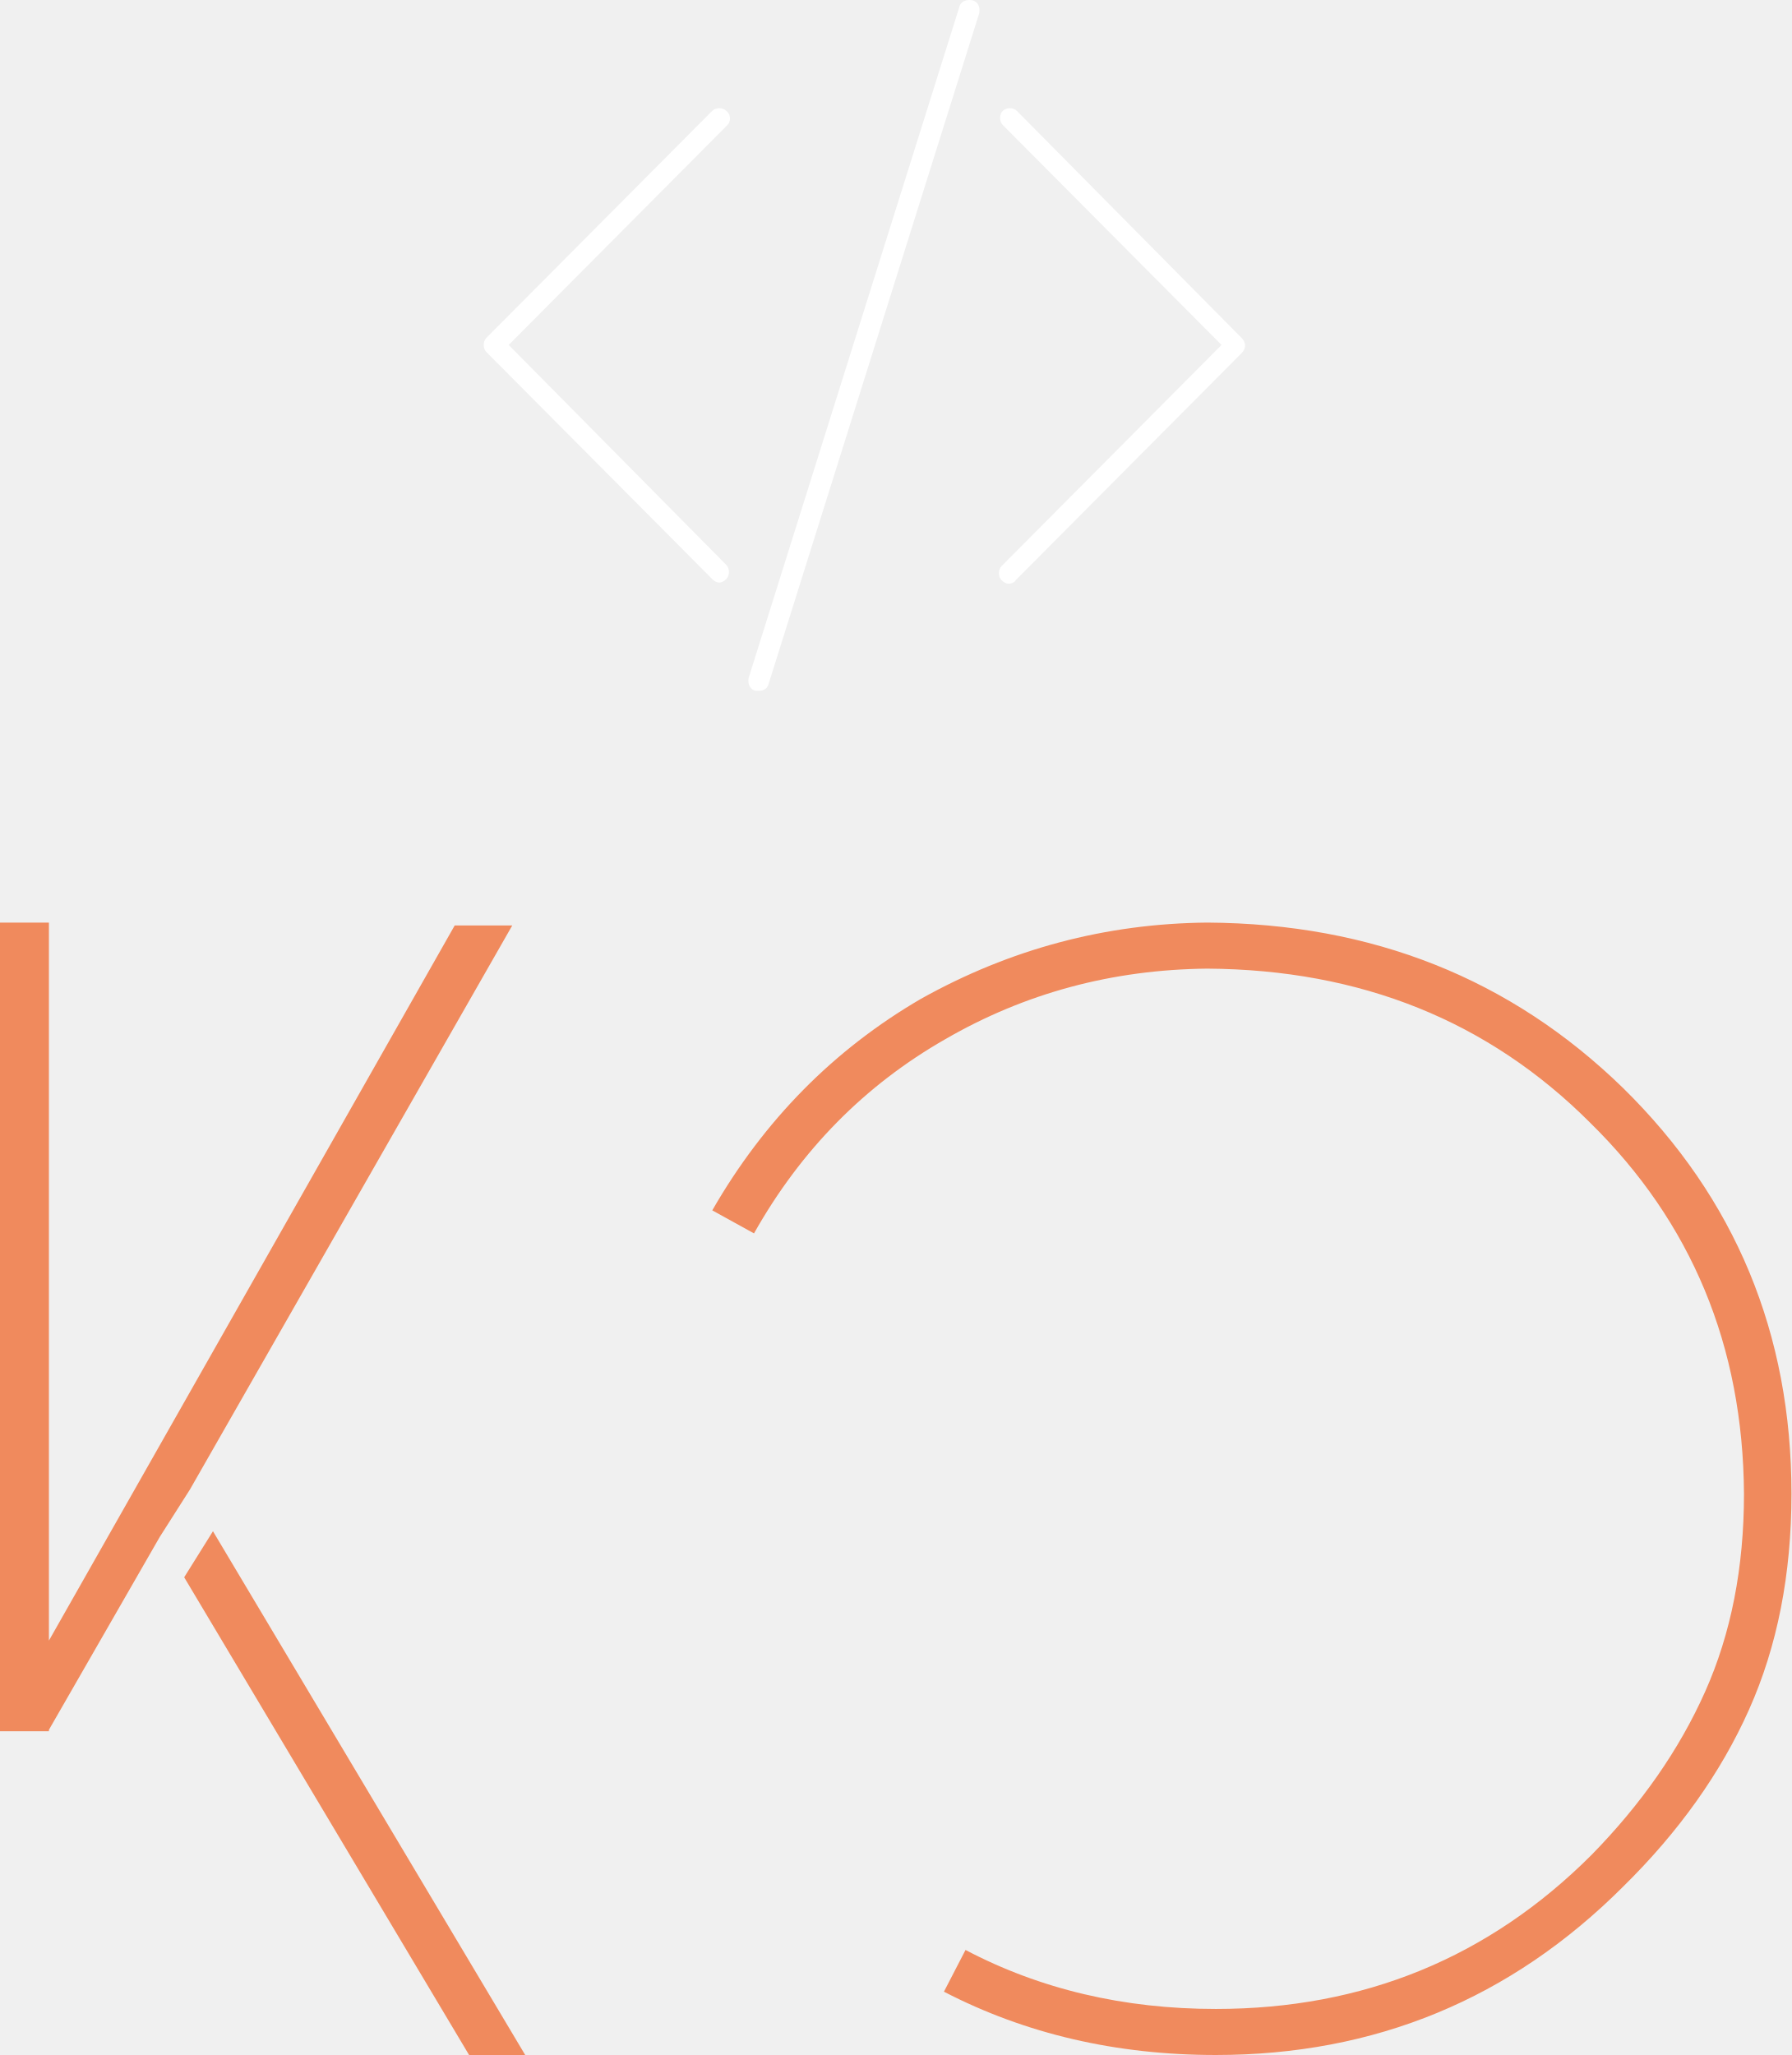
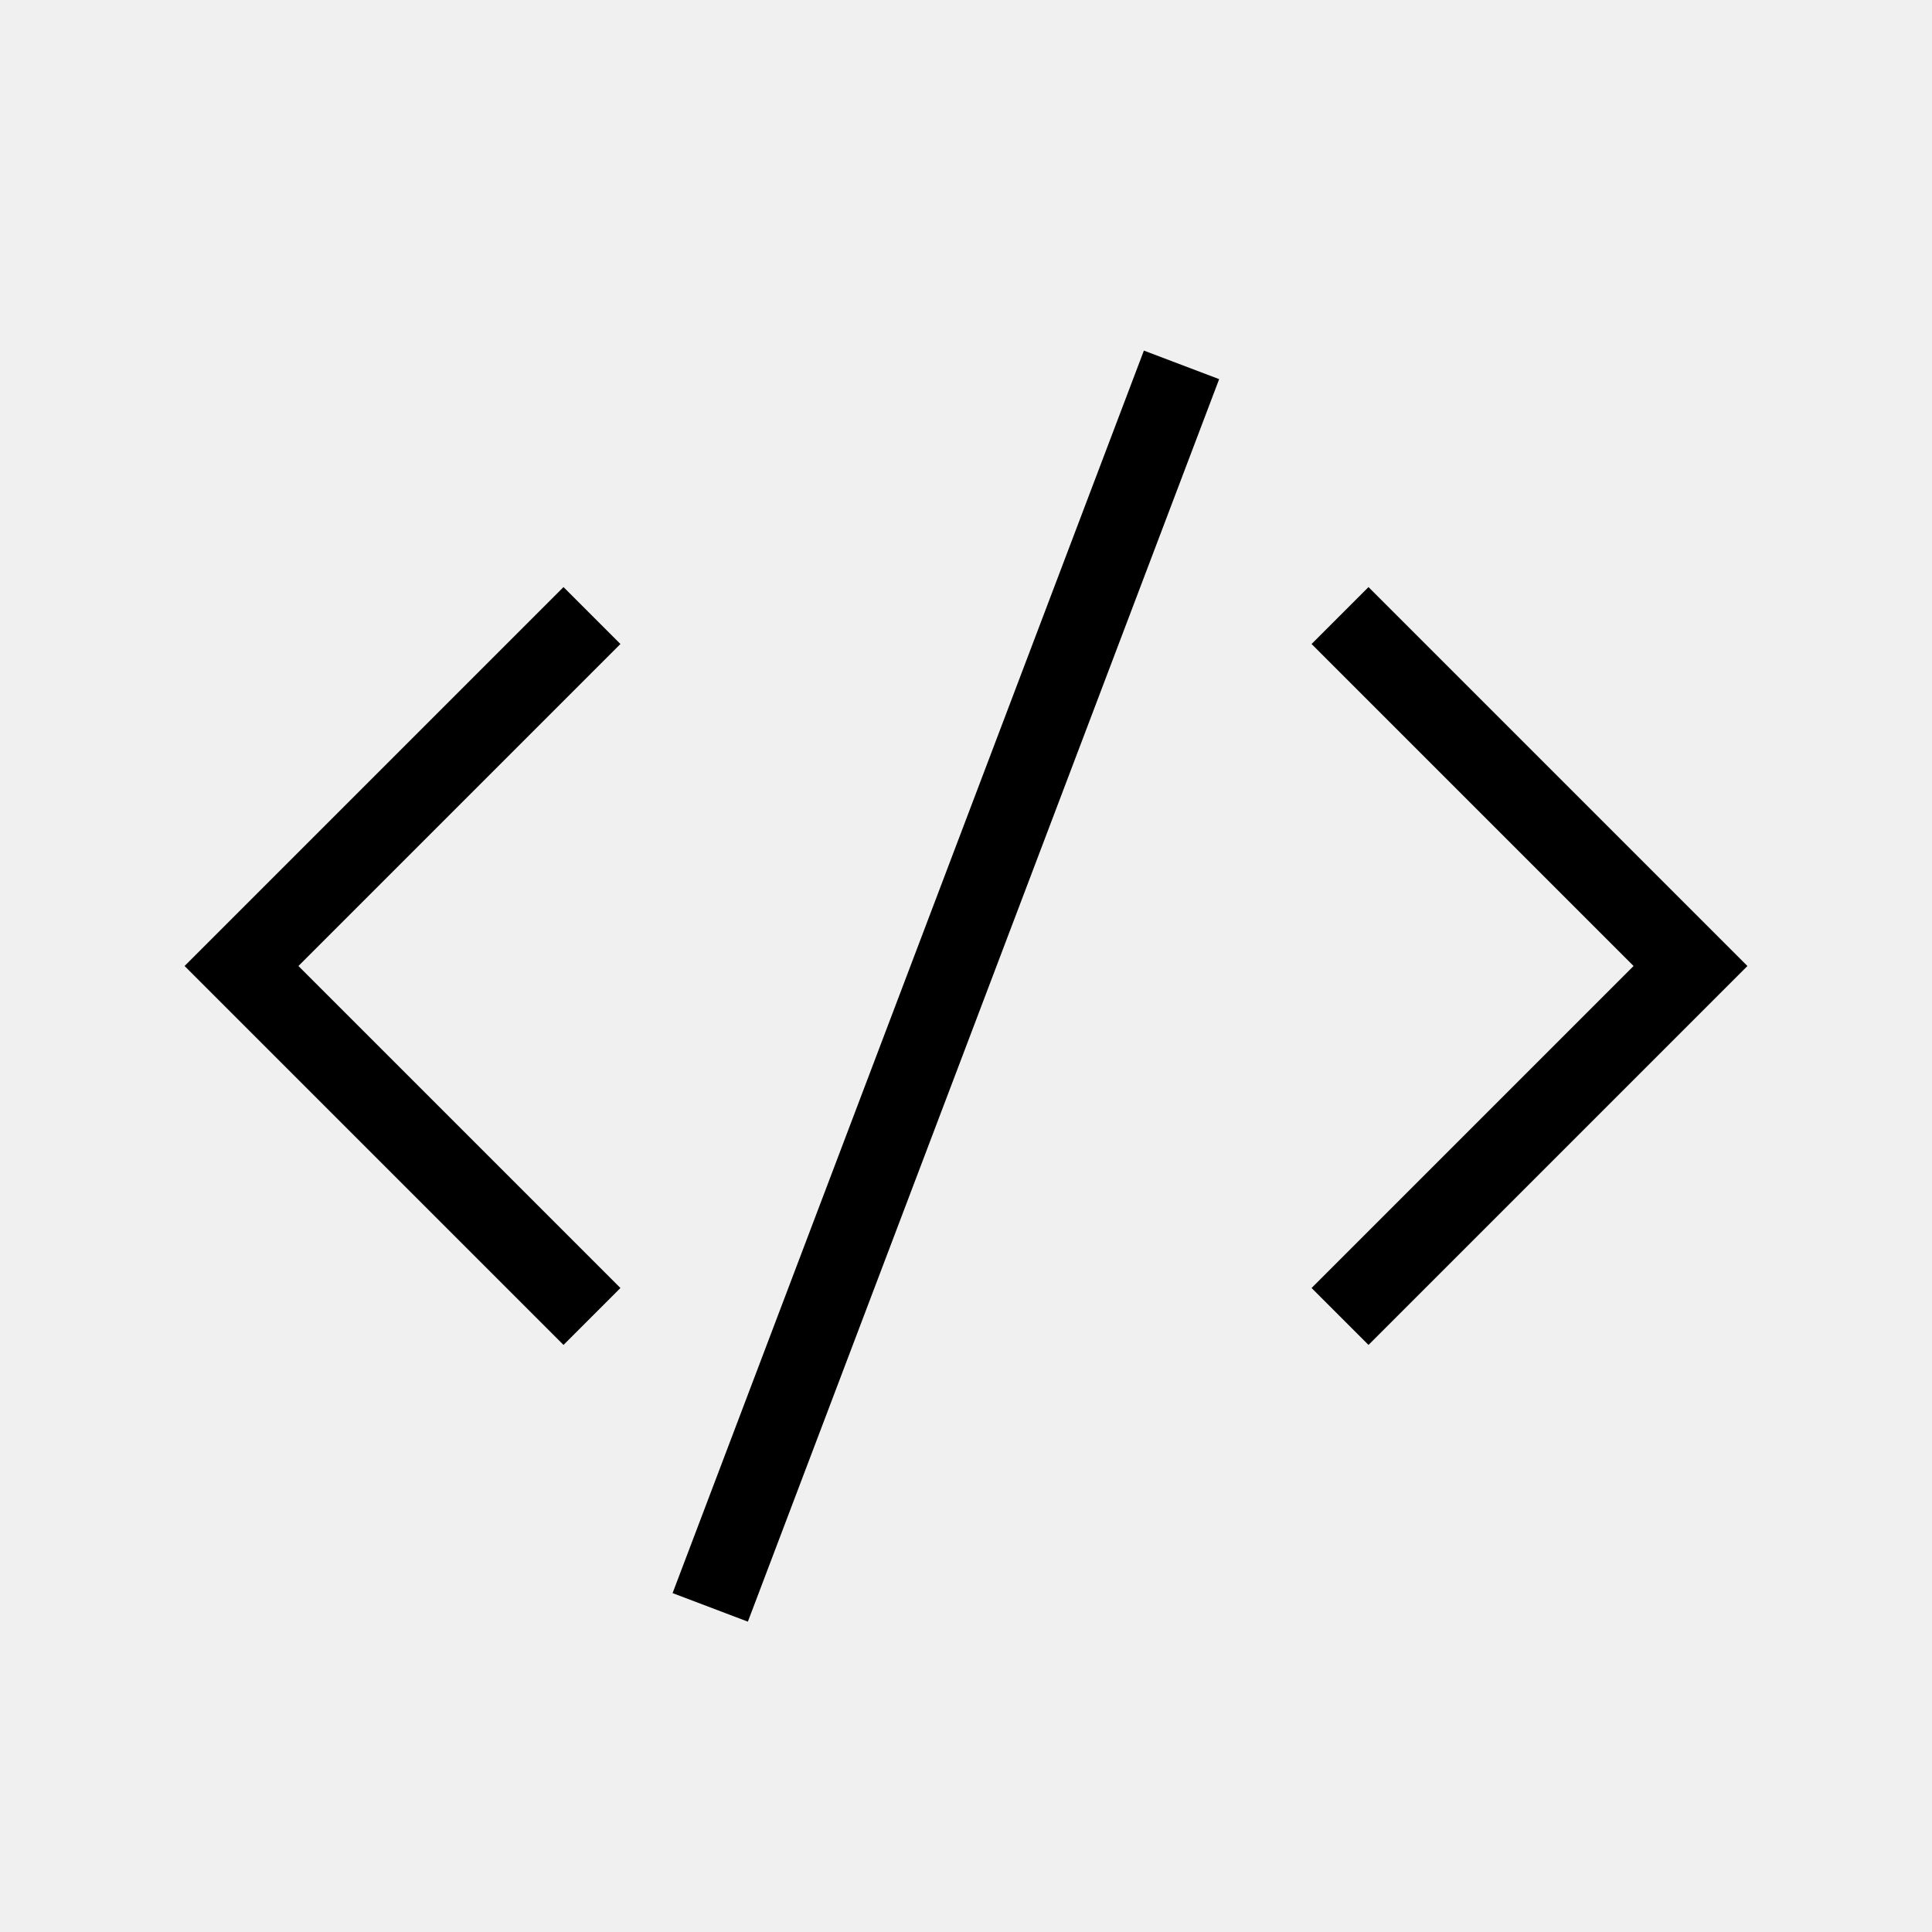
- <svg xmlns="http://www.w3.org/2000/svg" width="201.372" height="231" viewBox="0 -6 200 229.426">
-   <defs id="SvgjsDefs3358" />
-   <g id="SvgjsG3359" featurekey="tOsHRK-0" transform="matrix(1.313248,0,0,1.313248,30.00038,-34.72731)" fill="#ffffff">
-     <g>
-       <path fill="#ffffff" d="M82.7,50.6L63.6,31.3c-0.3-0.3-0.9-0.3-1.2,0c-0.3,0.3-0.3,0.9,0,1.2l18.6,18.7L62.3,70   c-0.3,0.3-0.3,0.9,0,1.2c0.2,0.2,0.4,0.3,0.6,0.3c0.2,0,0.5-0.1,0.6-0.3l19.2-19.3C83.1,51.5,83.1,51,82.7,50.6z" />
-       <path fill="#ffffff" d="M38.9,31.3c-0.3-0.3-0.9-0.3-1.2,0L18.5,50.6c-0.3,0.3-0.3,0.9,0,1.2l19.2,19.3c0.2,0.2,0.4,0.3,0.6,0.3   c0.2,0,0.4-0.1,0.6-0.3c0.3-0.3,0.3-0.9,0-1.2L20.4,51.2l18.6-18.7C39.3,32.2,39.3,31.6,38.9,31.3z" />
-       <path fill="#ffffff" d="M59.8,21.9c-0.5-0.1-1,0.1-1.1,0.6L40.8,79.5c-0.1,0.5,0.1,1,0.6,1.1c0.1,0,0.2,0,0.3,0   c0.4,0,0.7-0.2,0.8-0.6L60.4,23C60.5,22.5,60.3,22,59.8,21.9z" />
-     </g>
-   </g>
-   <g id="SvgjsG3360" featurekey="dVtZHI-0" transform="matrix(8.032129,0,0,8.032129,0.000001436257,62.78313)" fill="#f08a5d">
-     <path d="M2.56 13.36 l3.96 6.64 l0.78 0 l-4.34 -7.28 z M2.64 12.14 l4.48 -7.84 l-0.8 0 l-5.64 9.94 l0 -9.98 l-0.68 0 l0 11.24 l0.68 0 l0 -0.02 l1.54 -2.68 z M16.9 20 c2.213 0 4.1 -0.78 5.66 -2.34 c0.773 -0.76 1.357 -1.58 1.75 -2.46 s0.59 -1.88 0.59 -3 c0 -2.227 -0.78 -4.107 -2.34 -5.64 c-1.56 -1.52 -3.487 -2.287 -5.78 -2.3 c-1.413 0.013 -2.74 0.367 -3.98 1.06 c-1.213 0.707 -2.18 1.687 -2.9 2.94 l0.58 0.32 c0.653 -1.16 1.54 -2.06 2.66 -2.7 c1.107 -0.64 2.32 -0.967 3.64 -0.98 c2.133 0.013 3.907 0.727 5.32 2.14 c1.413 1.387 2.127 3.107 2.14 5.16 c0 1.027 -0.18 1.943 -0.54 2.75 s-0.887 1.563 -1.58 2.27 c-1.427 1.427 -3.167 2.14 -5.22 2.14 c-1.28 0 -2.44 -0.273 -3.48 -0.82 l-0.3 0.58 c1.133 0.587 2.393 0.88 3.78 0.88 z" />
-   </g>
+ <svg xmlns="http://www.w3.org/2000/svg" width="24px" height="24px" viewBox="0 0 24 24" fill="none" aria-labelledby="codeAltIconTitle" stroke="#000000" stroke-width="1" stroke-linecap="square" stroke-linejoin="miter" color="#000000">
+   <path d="M7 8L3 12L7 16" />
+   <path d="M17 16L21 12L17 8" />
+   <path d="M9 19.5L14.5 5" />
</svg>
